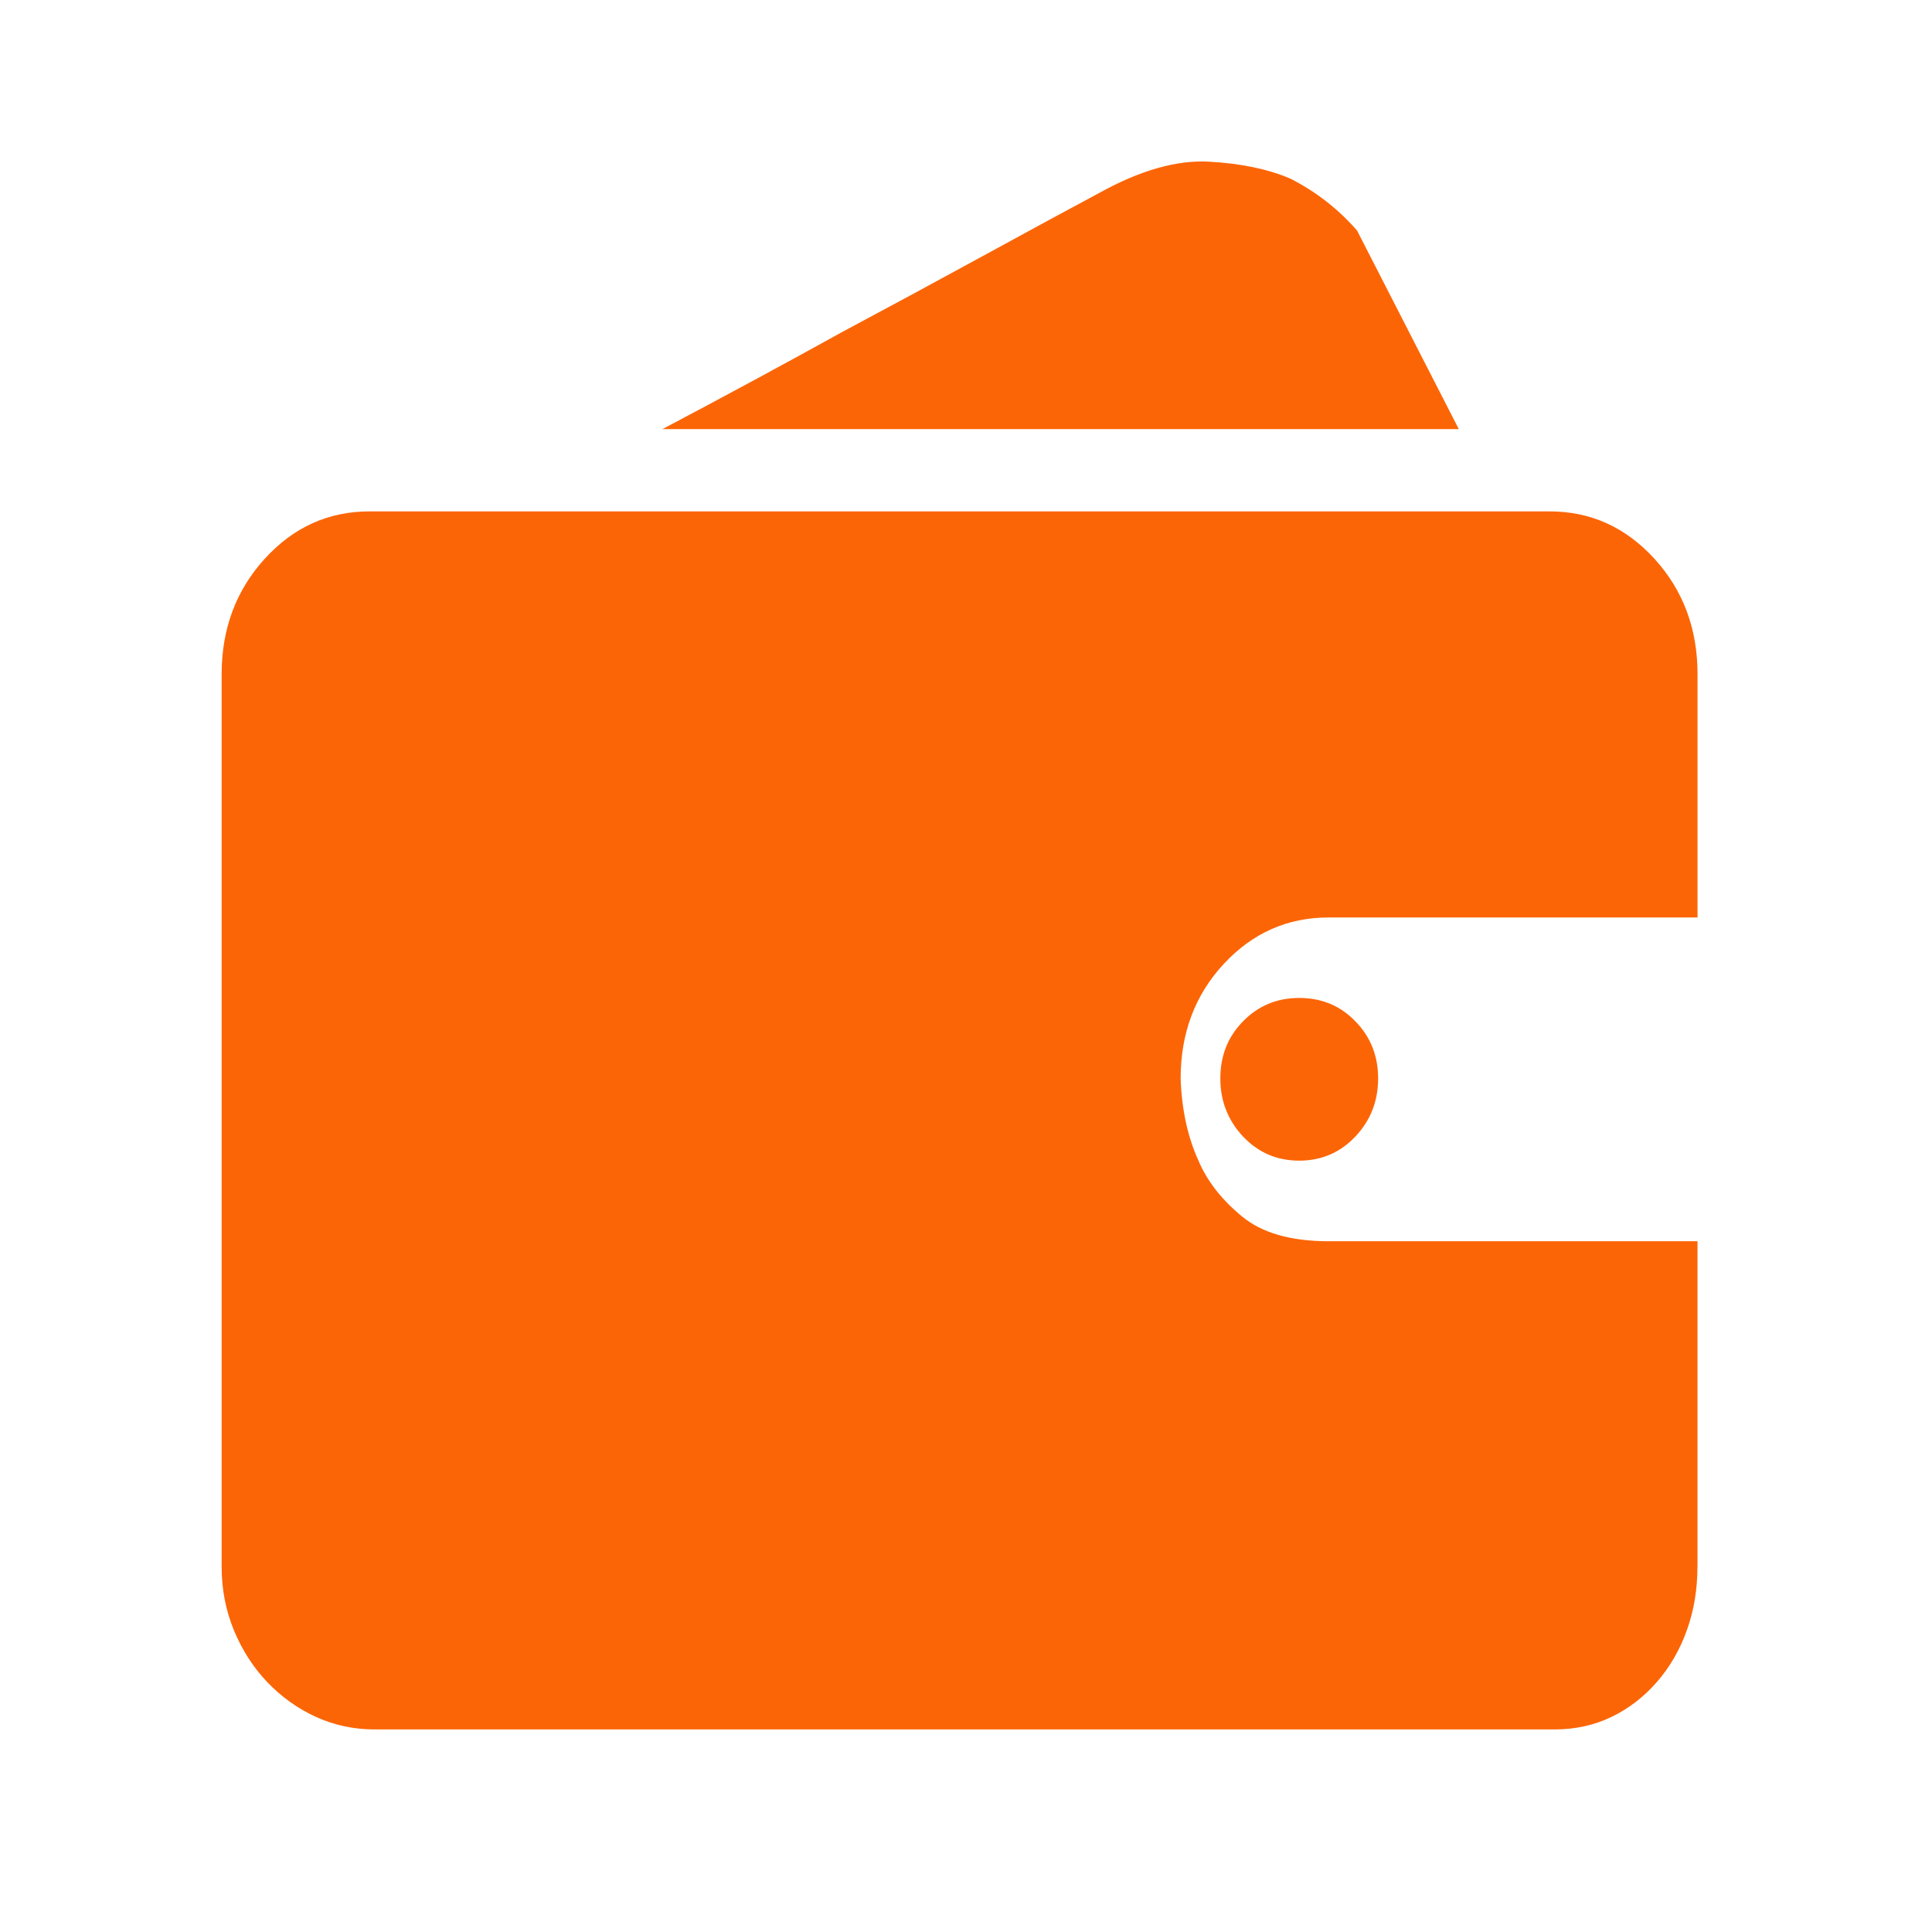
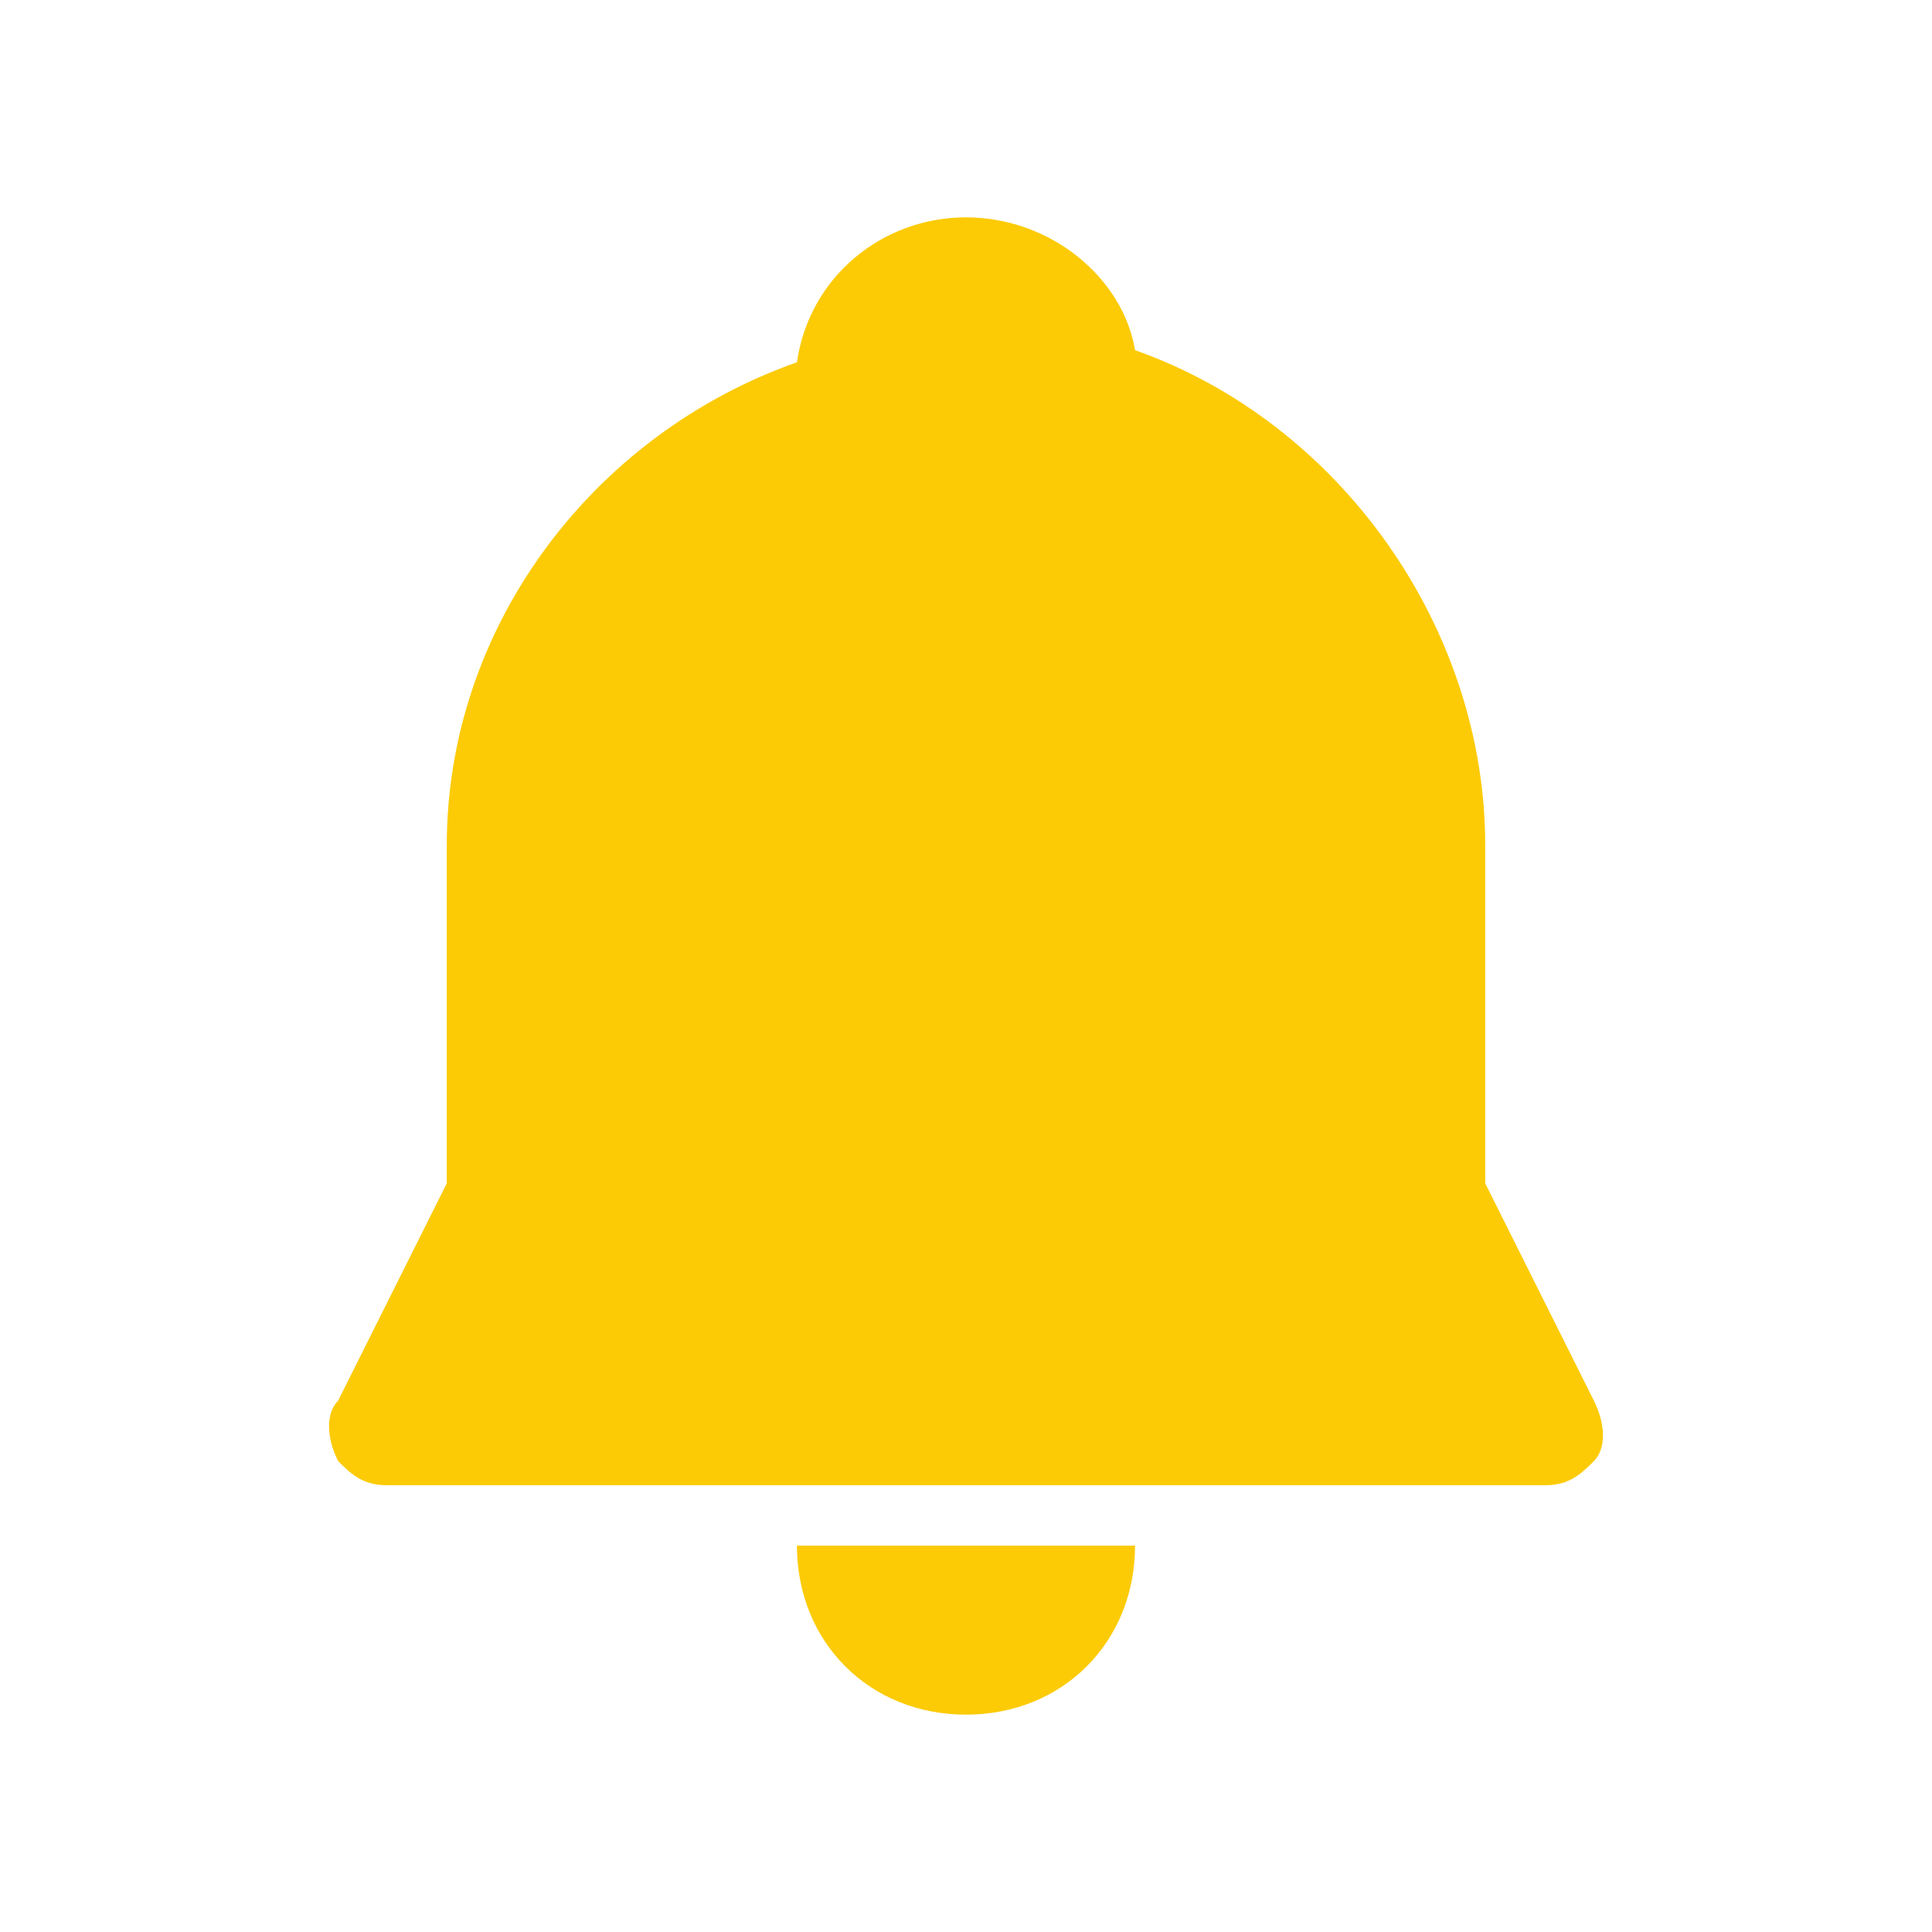
- <svg xmlns="http://www.w3.org/2000/svg" class="icon" width="200px" height="200.00px" viewBox="0 0 1024 1024" version="1.1">
-   <path fill="#fc6506" d="M899.672 830.46c0 11.959-1.838 23.204-5.598 33.59-3.734 10.432-9.033 19.581-15.923 27.481-6.913 7.914-14.927 14.112-24.079 18.486-9.169 4.434-19.244 6.619-30.175 6.619h-625.39c-10.941 0-21.224-2.183-31.001-6.619-9.748-4.439-18.372-10.63-25.879-18.486s-13.325-17.056-17.675-27.481c-4.281-10.432-6.477-21.636-6.477-33.59v-473.126c0-24.041 7.612-44.413 22.824-61.166 15.235-16.732 33.743-25.122 55.608-25.122h625.39c21.833 0 40.321 8.389 55.606 25.122 15.235 16.741 22.824 37.106 22.824 61.166v128.946h-195.535c-21.816 0-40.321 8.218-55.606 24.646-15.235 16.472-22.824 36.708-22.824 60.671 0.564 16.445 3.703 31.001 9.474 43.63 4.571 10.735 12.195 20.553 22.869 29.356 10.63 8.871 25.969 13.297 46.066 13.297h195.535v172.533h-0.002zM773.185 227.449h-422.097c33.475-17.705 65.109-34.753 94.818-51.226 26.020-13.897 51.748-27.804 77.166-41.693 25.402-13.886 45.216-24.616 59.525-32.251 21.707-12.022 41.043-17.518 58.122-16.599 17.056 0.943 31.453 3.949 43.238 9.017 13.657 6.956 25.402 16.137 35.305 27.481l53.94 105.273zM646.802 571.587c0-11.993 3.99-22.1 12.068-30.303 8.059-8.226 17.976-12.351 29.739-12.351s21.703 4.054 29.728 12.351c8.059 8.218 12.095 18.337 12.095 30.303 0 12.022-3.99 22.283-12.095 30.829-8.032 8.492-17.963 12.756-29.728 12.756s-21.703-4.27-29.739-12.756c-8.032-8.566-12.068-18.843-12.068-30.829v0 0zM646.802 571.587z" />
+ <svg xmlns="http://www.w3.org/2000/svg" t="1517898027335" class="icon" style="" viewBox="0 0 1024 1024" version="1.1" p-id="2460" width="200" height="200">
+   <defs>
+     <style type="text/css" />
+   </defs>
+   <path fill="#fccb06" d="M844.8 742.4l-57.6-115.2L787.2 448c0-115.2-76.8-224-185.6-262.4C595.2 147.2 556.8 115.2 512 115.2S428.8 147.2 422.4 192C313.6 230.4 236.8 332.8 236.8 448l0 179.2-57.6 115.2c-6.4 6.4-6.4 19.2 0 32 6.4 6.4 12.8 12.8 25.6 12.8l614.4 0c12.8 0 19.2-6.4 25.6-12.8C851.2 768 851.2 755.2 844.8 742.4z" p-id="2461" />
+   <path fill="#fccb06" d="M422.4 819.2c0 51.2 38.4 89.6 89.6 89.6 51.2 0 89.6-38.4 89.6-89.6L422.4 819.2z" p-id="2462" />
</svg>
